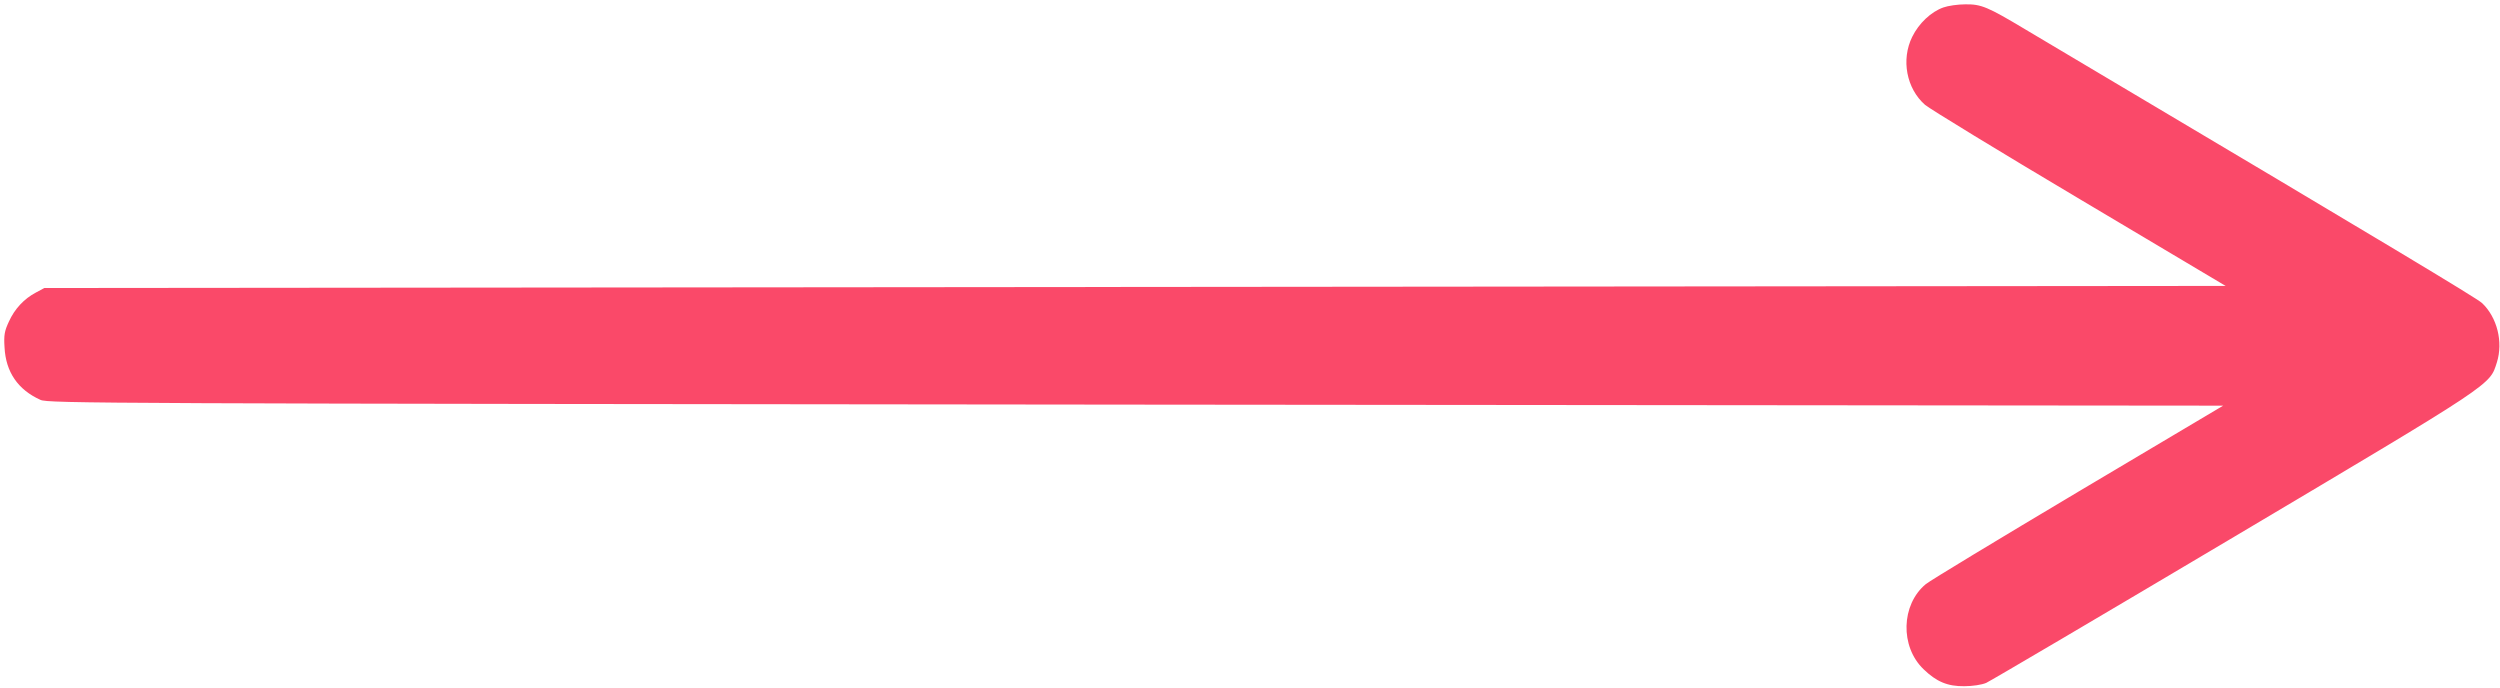
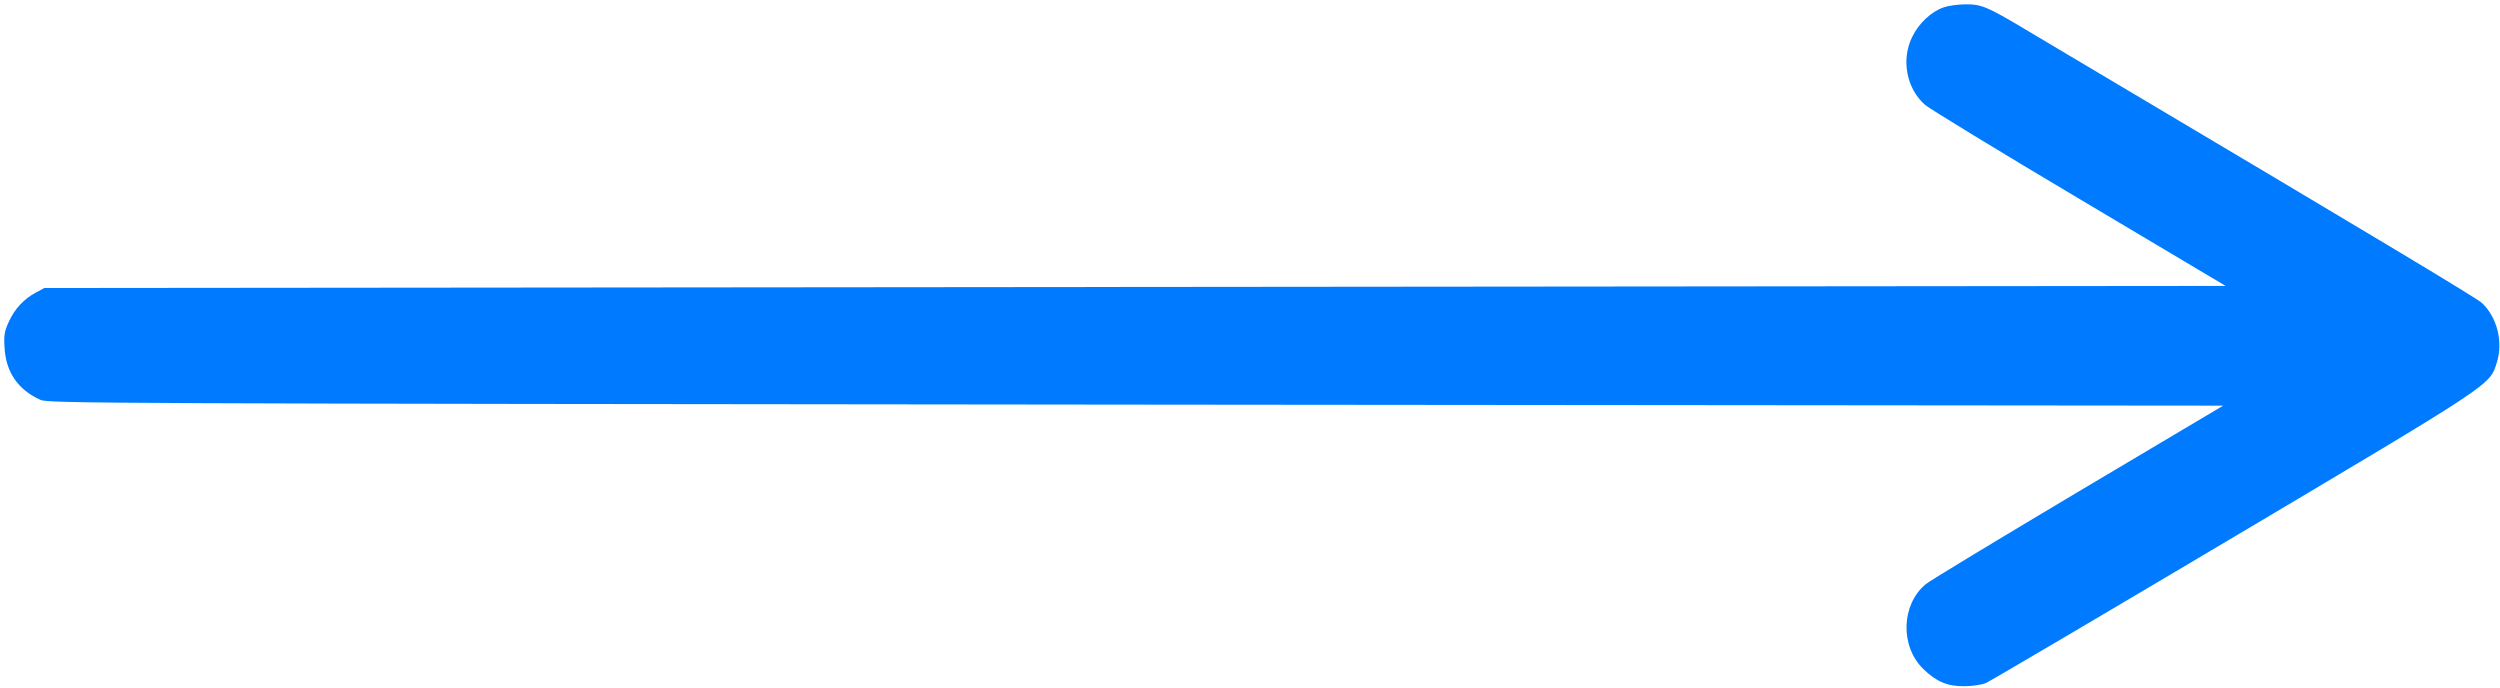
<svg xmlns="http://www.w3.org/2000/svg" version="1.0" width="1211pt" height="333pt" viewBox="0 0 1211 333" preserveAspectRatio="xMidYMid meet">
-   <g transform="translate(0,333) scale(0.1,-0.1)" fill="#fa4969" stroke="none">
+   <g transform="translate(0,333) scale(0.1,-0.1)" fill="#007bff" stroke="none">
    <path d="M9414 3294 c-60 -21 -119 -77 -151 -142 -55 -111 -28 -251 62 -330 24 -20 361 -226 750 -457 l706 -420 -5283 -5 -5283 -5 -41 -22 c-57 -30 -103 -79 -131 -141 -21 -45 -25 -65 -21 -125 6 -119 65 -205 174 -254 37 -17 293 -18 5306 -23 l5267 -5 -702 -417 c-386 -230 -719 -431 -739 -448 -119 -99 -125 -302 -10 -412 62 -60 116 -83 197 -82 40 0 85 7 106 16 20 9 560 327 1200 707 1271 755 1238 734 1274 846 31 99 1 218 -72 287 -24 23 -489 302 -1843 1106 -135 80 -301 179 -370 220 -182 109 -213 122 -290 121 -36 0 -84 -7 -106 -15z" />
  </g>
</svg>
